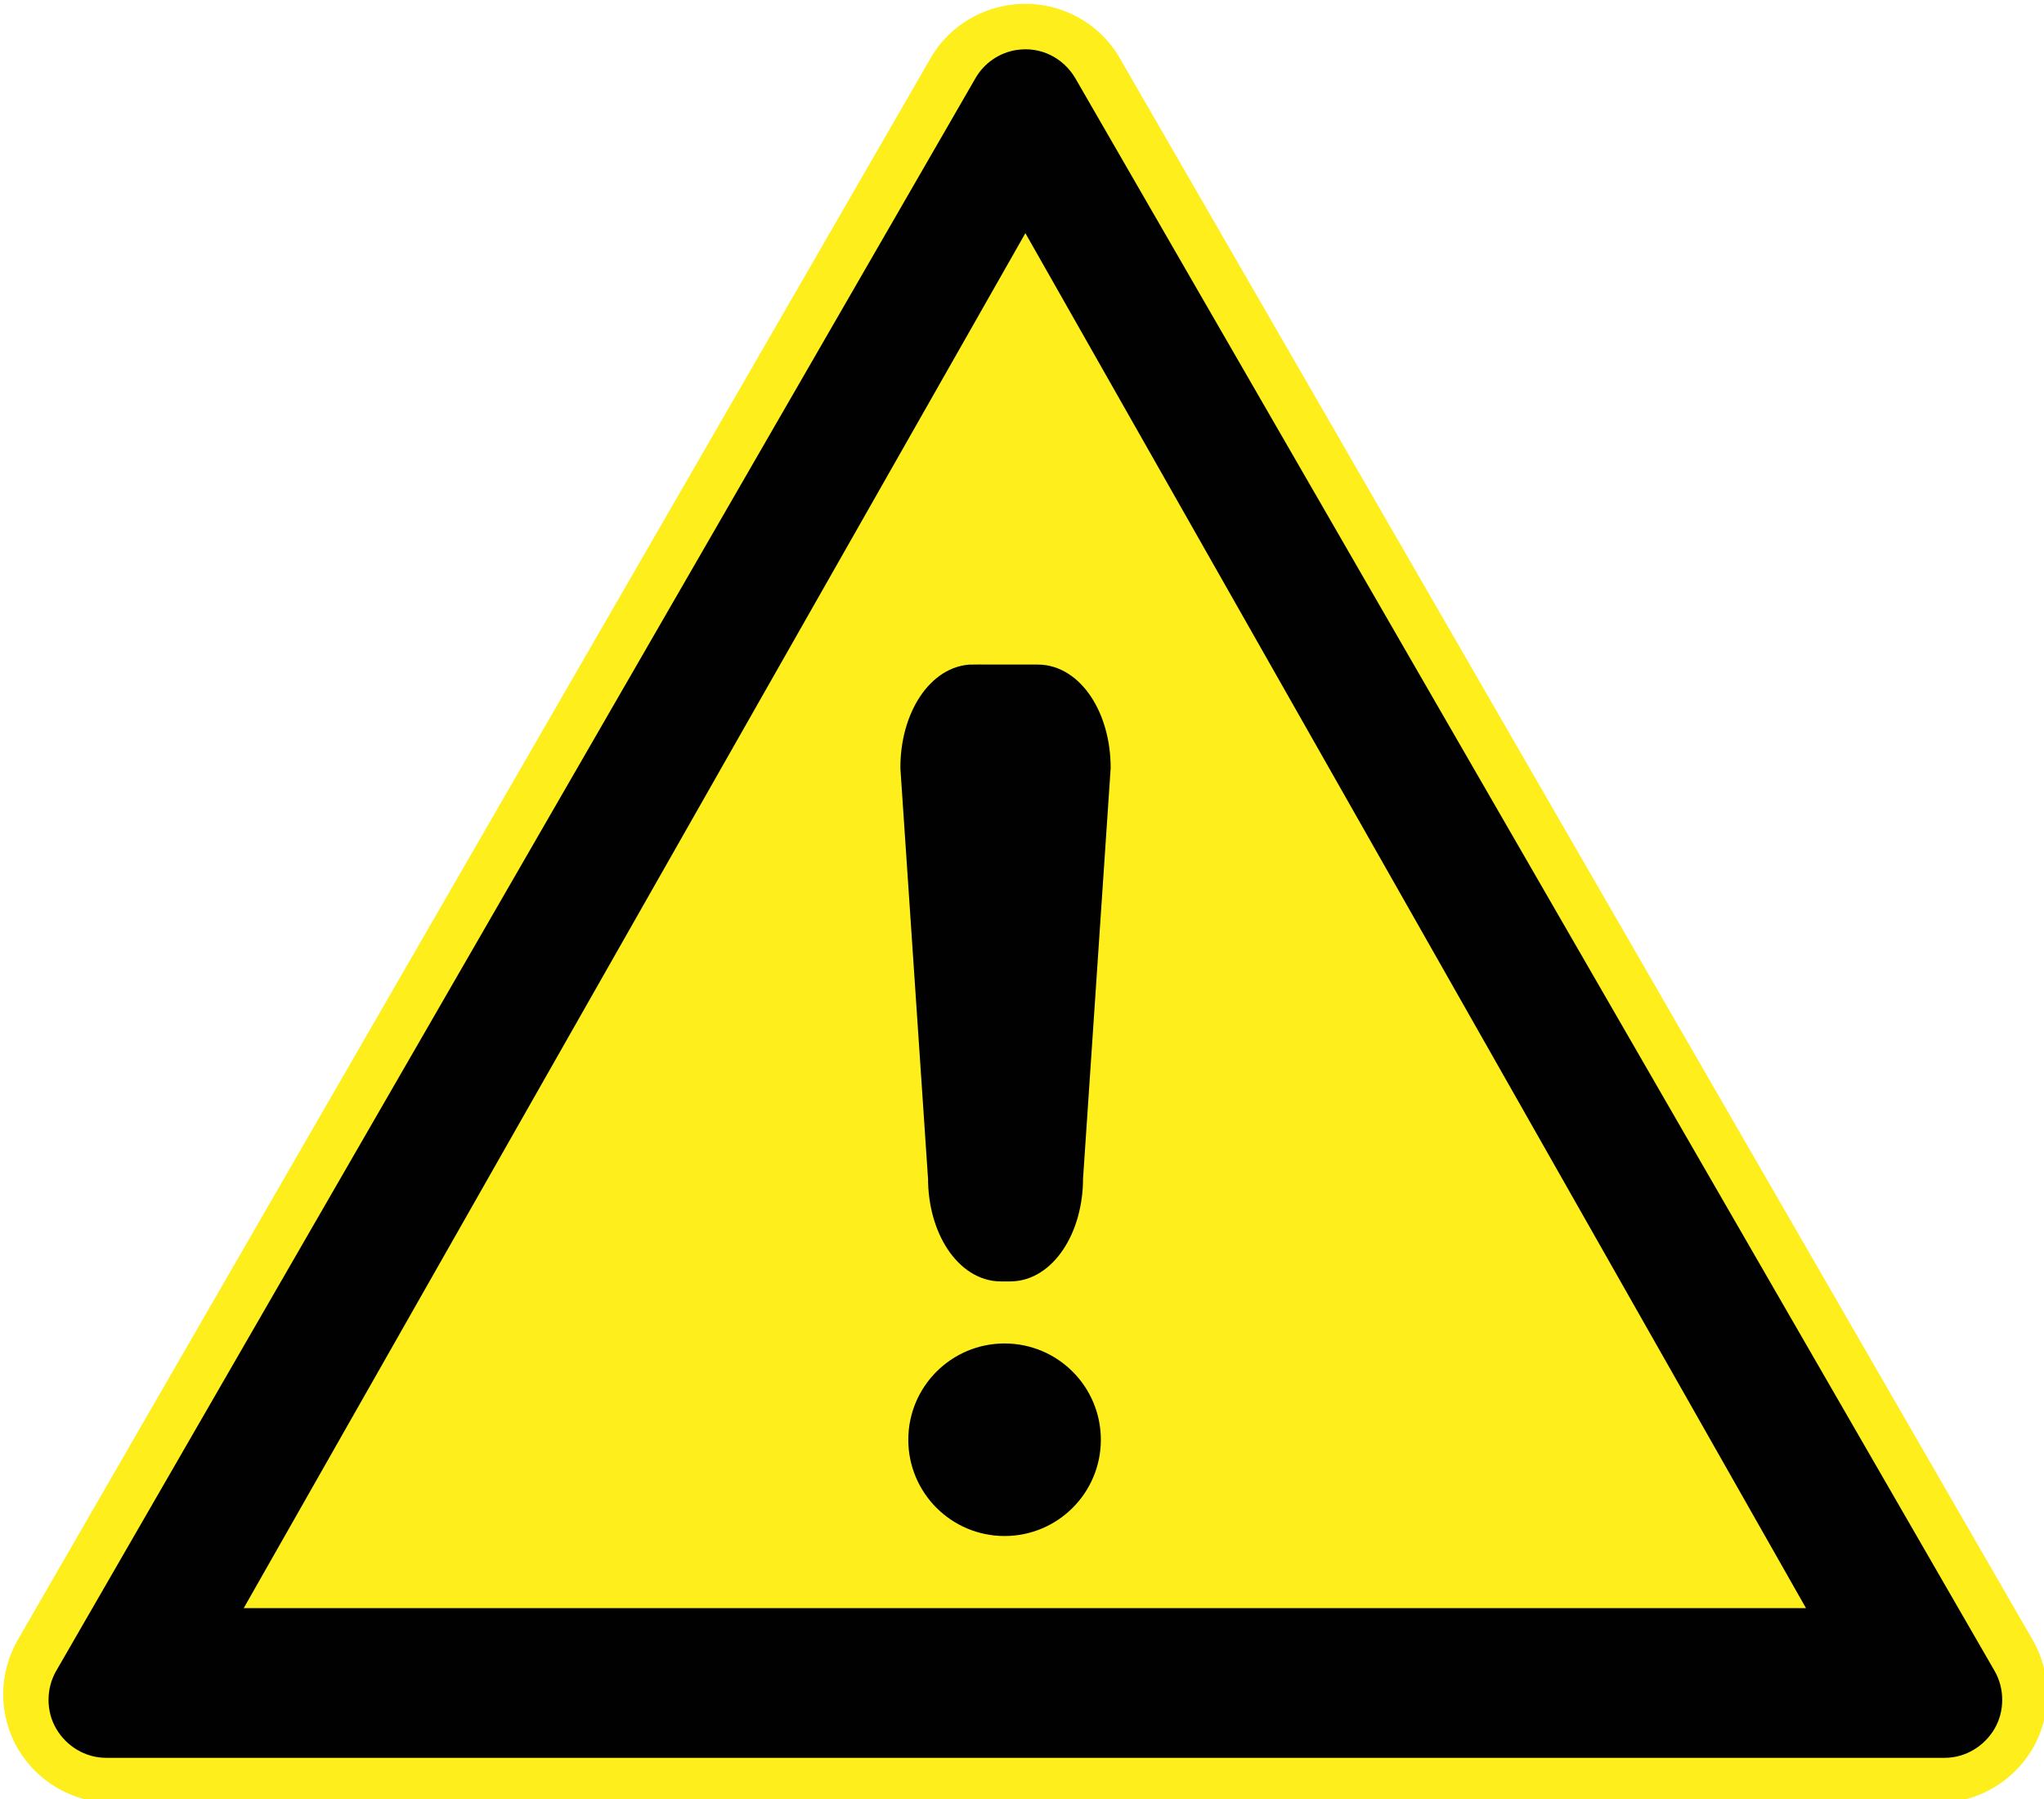
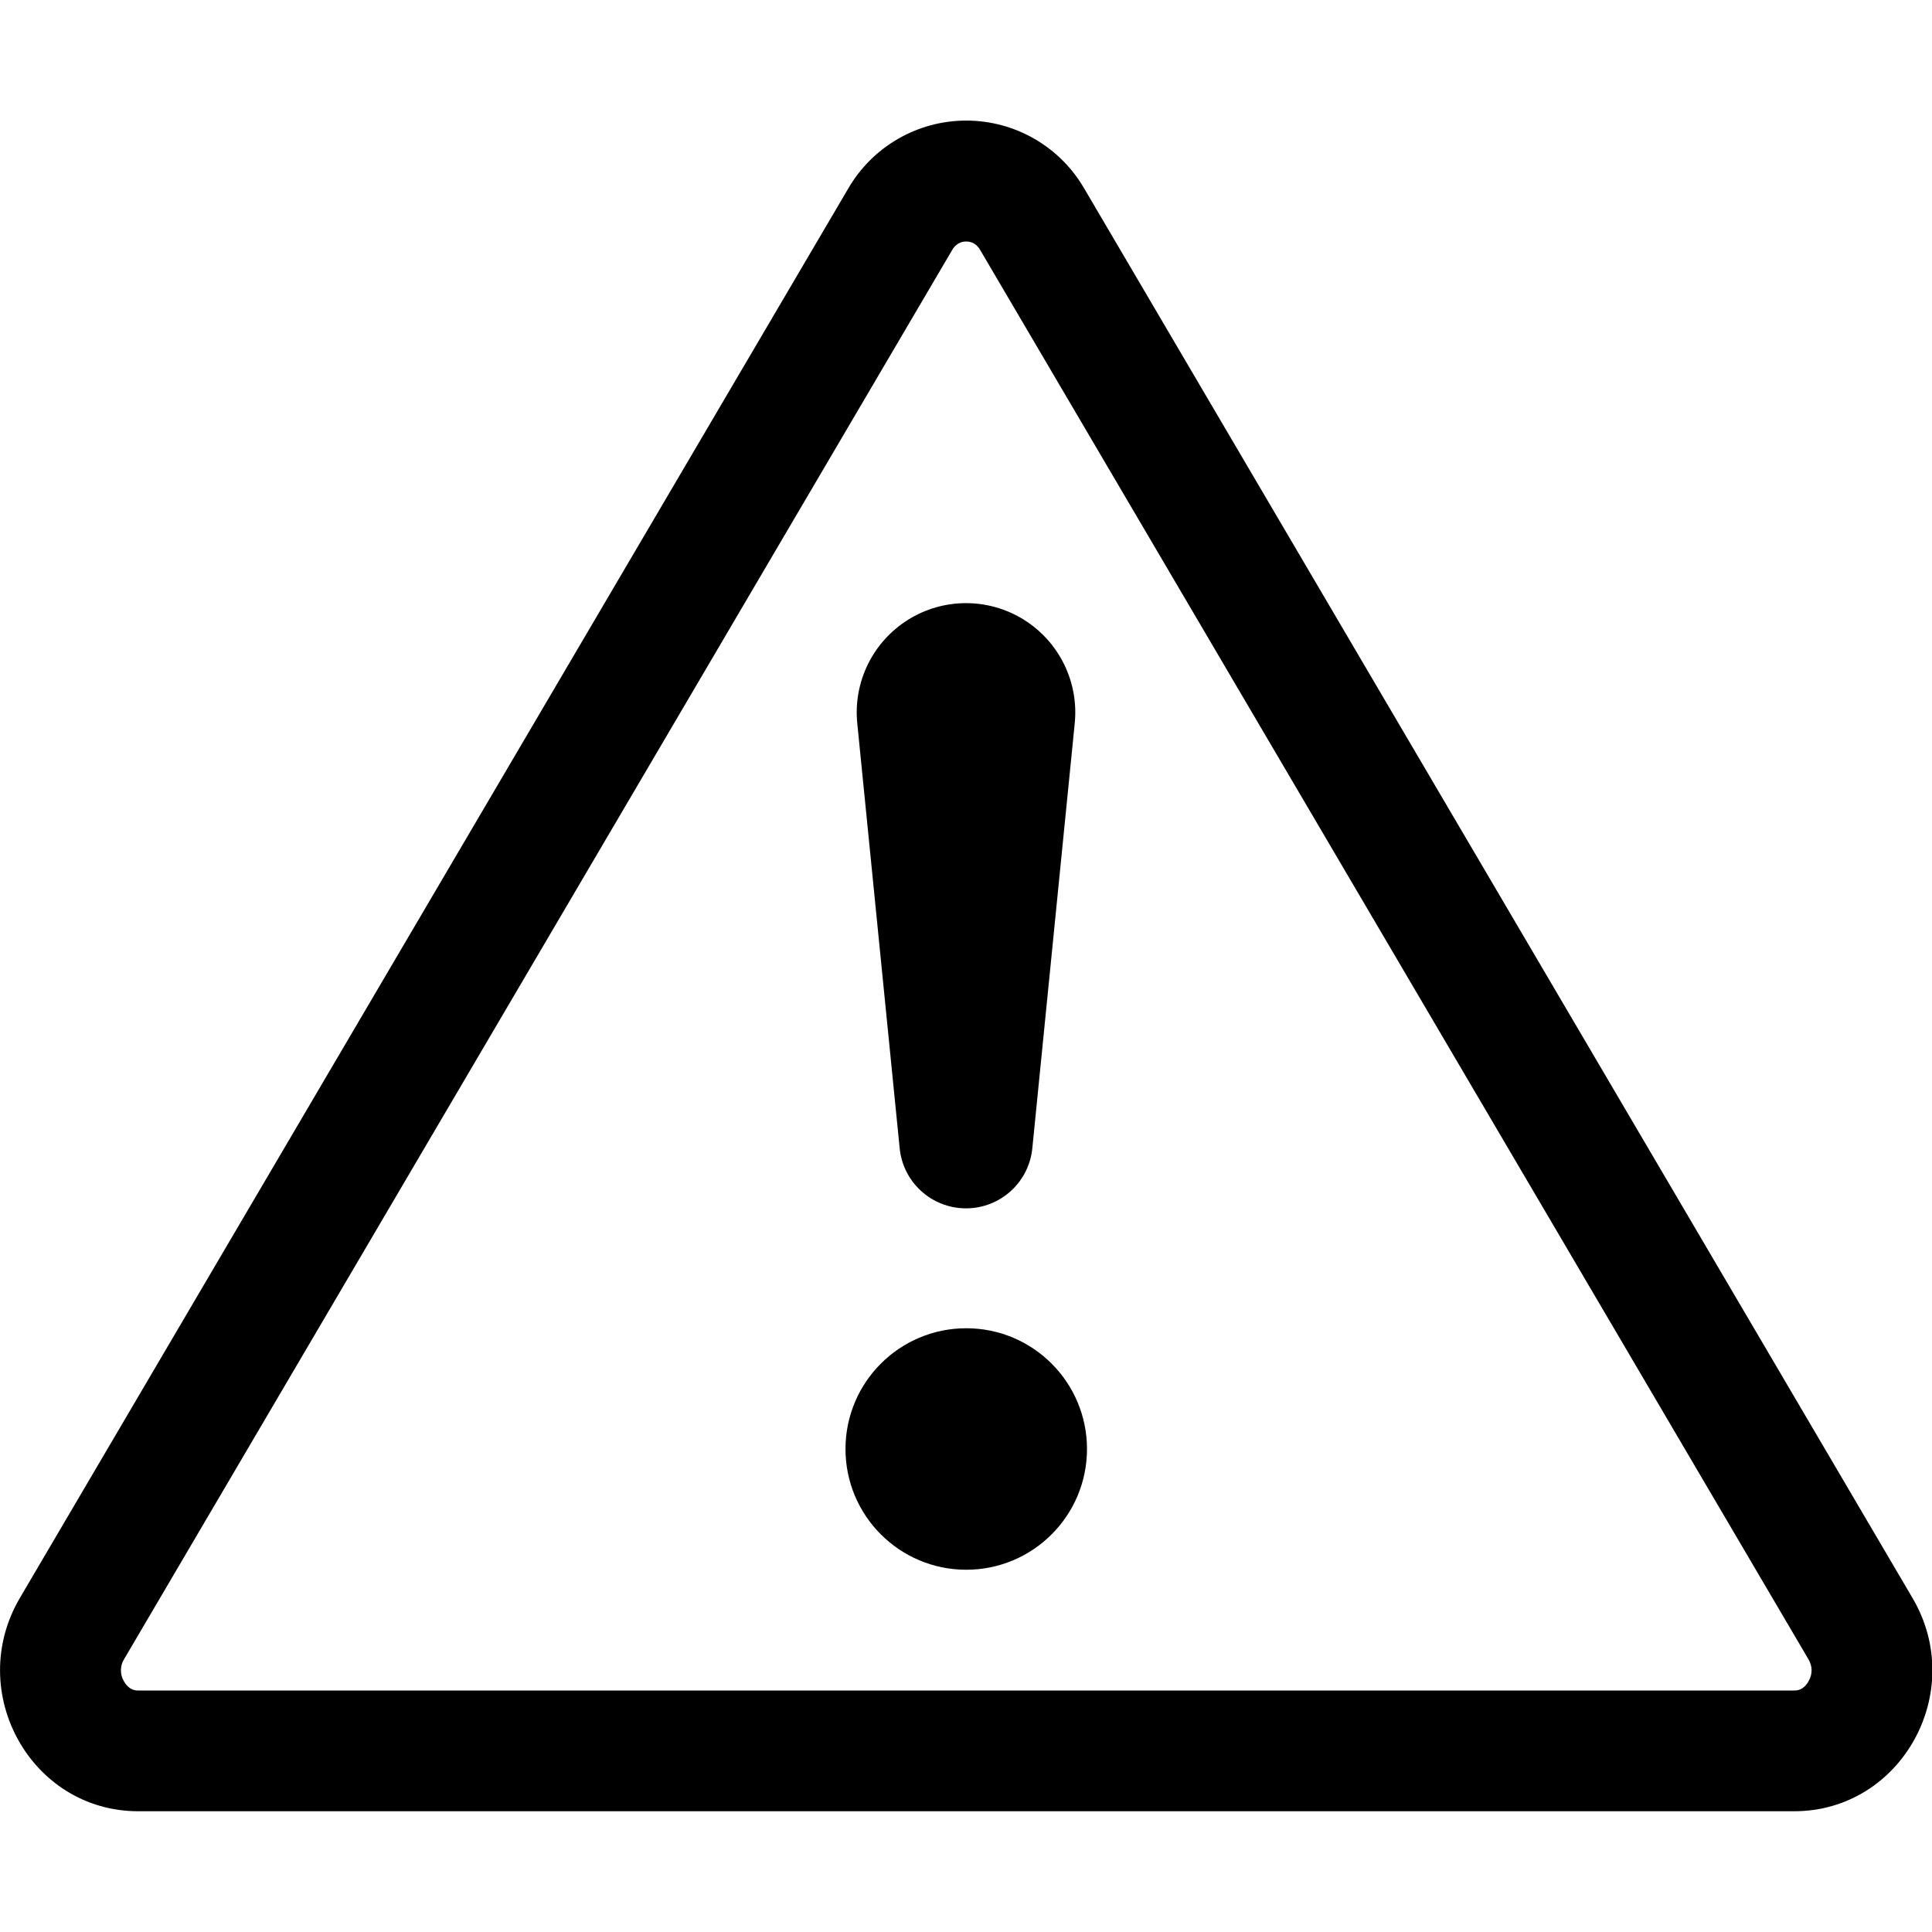
- <svg xmlns="http://www.w3.org/2000/svg" xmlns:xlink="http://www.w3.org/1999/xlink" id="Layer_1" style="enable-background:new 0 0 117.828 103.684" xml:space="preserve" viewBox="0 0 117.828 103.684" version="1.1" y="0px" x="0px">
-   <g id="g7844" transform="translate(-55.894 -15.182)">
-     <g id="use7838" transform="translate(54.943 205.57)">
-       <g id="g3437_15_" transform="translate(-495.65 -311.93)">
-         <path id="path3424_15_" style="fill:#FDEE1C" xlink:href="#path3422" d="m554.73 121.84c-1.88 0.291-3.533 1.402-4.479 3.048l-52.634 91.188c-1.101 1.914-1.118 4.303 0 6.229 1.118 1.933 3.198 3.144 5.448 3.142h105.27c2.25 0.002 4.33-1.209 5.449-3.142 1.117-1.93 1.1-4.315 0-6.229l-52.636-91.188c-1.3-2.25-3.86-3.45-6.42-3.05z" />
-         <path id="path3432_15_" style="fill:#010101" d="m555.21 124.42c-1.018 0.158-1.885 0.771-2.375 1.625l-53 91.812c-0.58 1.011-0.582 2.308 0 3.312 0.592 1.02 1.685 1.688 2.875 1.688h106c1.189 0 2.283-0.668 2.875-1.688 0.582-1.006 0.58-2.303 0-3.312l-53-91.812c-0.7-1.18-2.01-1.84-3.39-1.62zm0.5 10.56l45 79.251h-90.06l45.06-79.25z" />
-       </g>
-     </g>
-     <g id="g1907" transform="matrix(.41428 0 0 .41428 310.56 217.85)">
-       <path id="path3011" style="stroke:#010101;stroke-width:4;stroke-linecap:round;fill:#010101" d="m-463.54-288.9c0 6.294-5.101 11.393-11.4 11.393-6.289 0-11.393-5.099-11.393-11.393 0-6.296 5.104-11.395 11.393-11.395 6.3 0 11.4 5.1 11.4 11.4z" />
-       <path id="rect3013" style="stroke:#010101;stroke-width:3.796;stroke-linecap:round;fill:#010101" d="m-479.3-394.85h8.991c4.566 0 8.236 5.556 8.236 12.458l-3.842 57.105c0 6.902-3.673 12.461-8.235 12.461h-1.301c-4.566 0-8.239-5.558-8.239-12.461l-3.846-57.105c-0.01-6.91 3.67-12.47 8.23-12.47z" />
-     </g>
-   </g>
+ <svg xmlns="http://www.w3.org/2000/svg" width="16" height="16" fill="currentColor" class="bi bi-exclamation-triangle" viewBox="0 0 16 16">
+   <path d="M7.938 2.016A.13.13 0 0 1 8.002 2a.13.13 0 0 1 .063.016.146.146 0 0 1 .054.057l6.857 11.667c.036.06.035.124.002.183a.163.163 0 0 1-.054.06.116.116 0 0 1-.066.017H1.146a.115.115 0 0 1-.066-.017.163.163 0 0 1-.054-.06.176.176 0 0 1 .002-.183L7.884 2.073a.147.147 0 0 1 .054-.057zm1.044-.45a1.13 1.13 0 0 0-1.96 0L.165 13.233c-.457.778.091 1.767.98 1.767h13.713c.889 0 1.438-.99.98-1.767L8.982 1.566z" />
+   <path d="M7.002 12a1 1 0 1 1 2 0 1 1 0 0 1-2 0zM7.1 5.995a.905.905 0 1 1 1.8 0l-.35 3.507a.552.552 0 0 1-1.1 0L7.1 5.995z" />
</svg>
